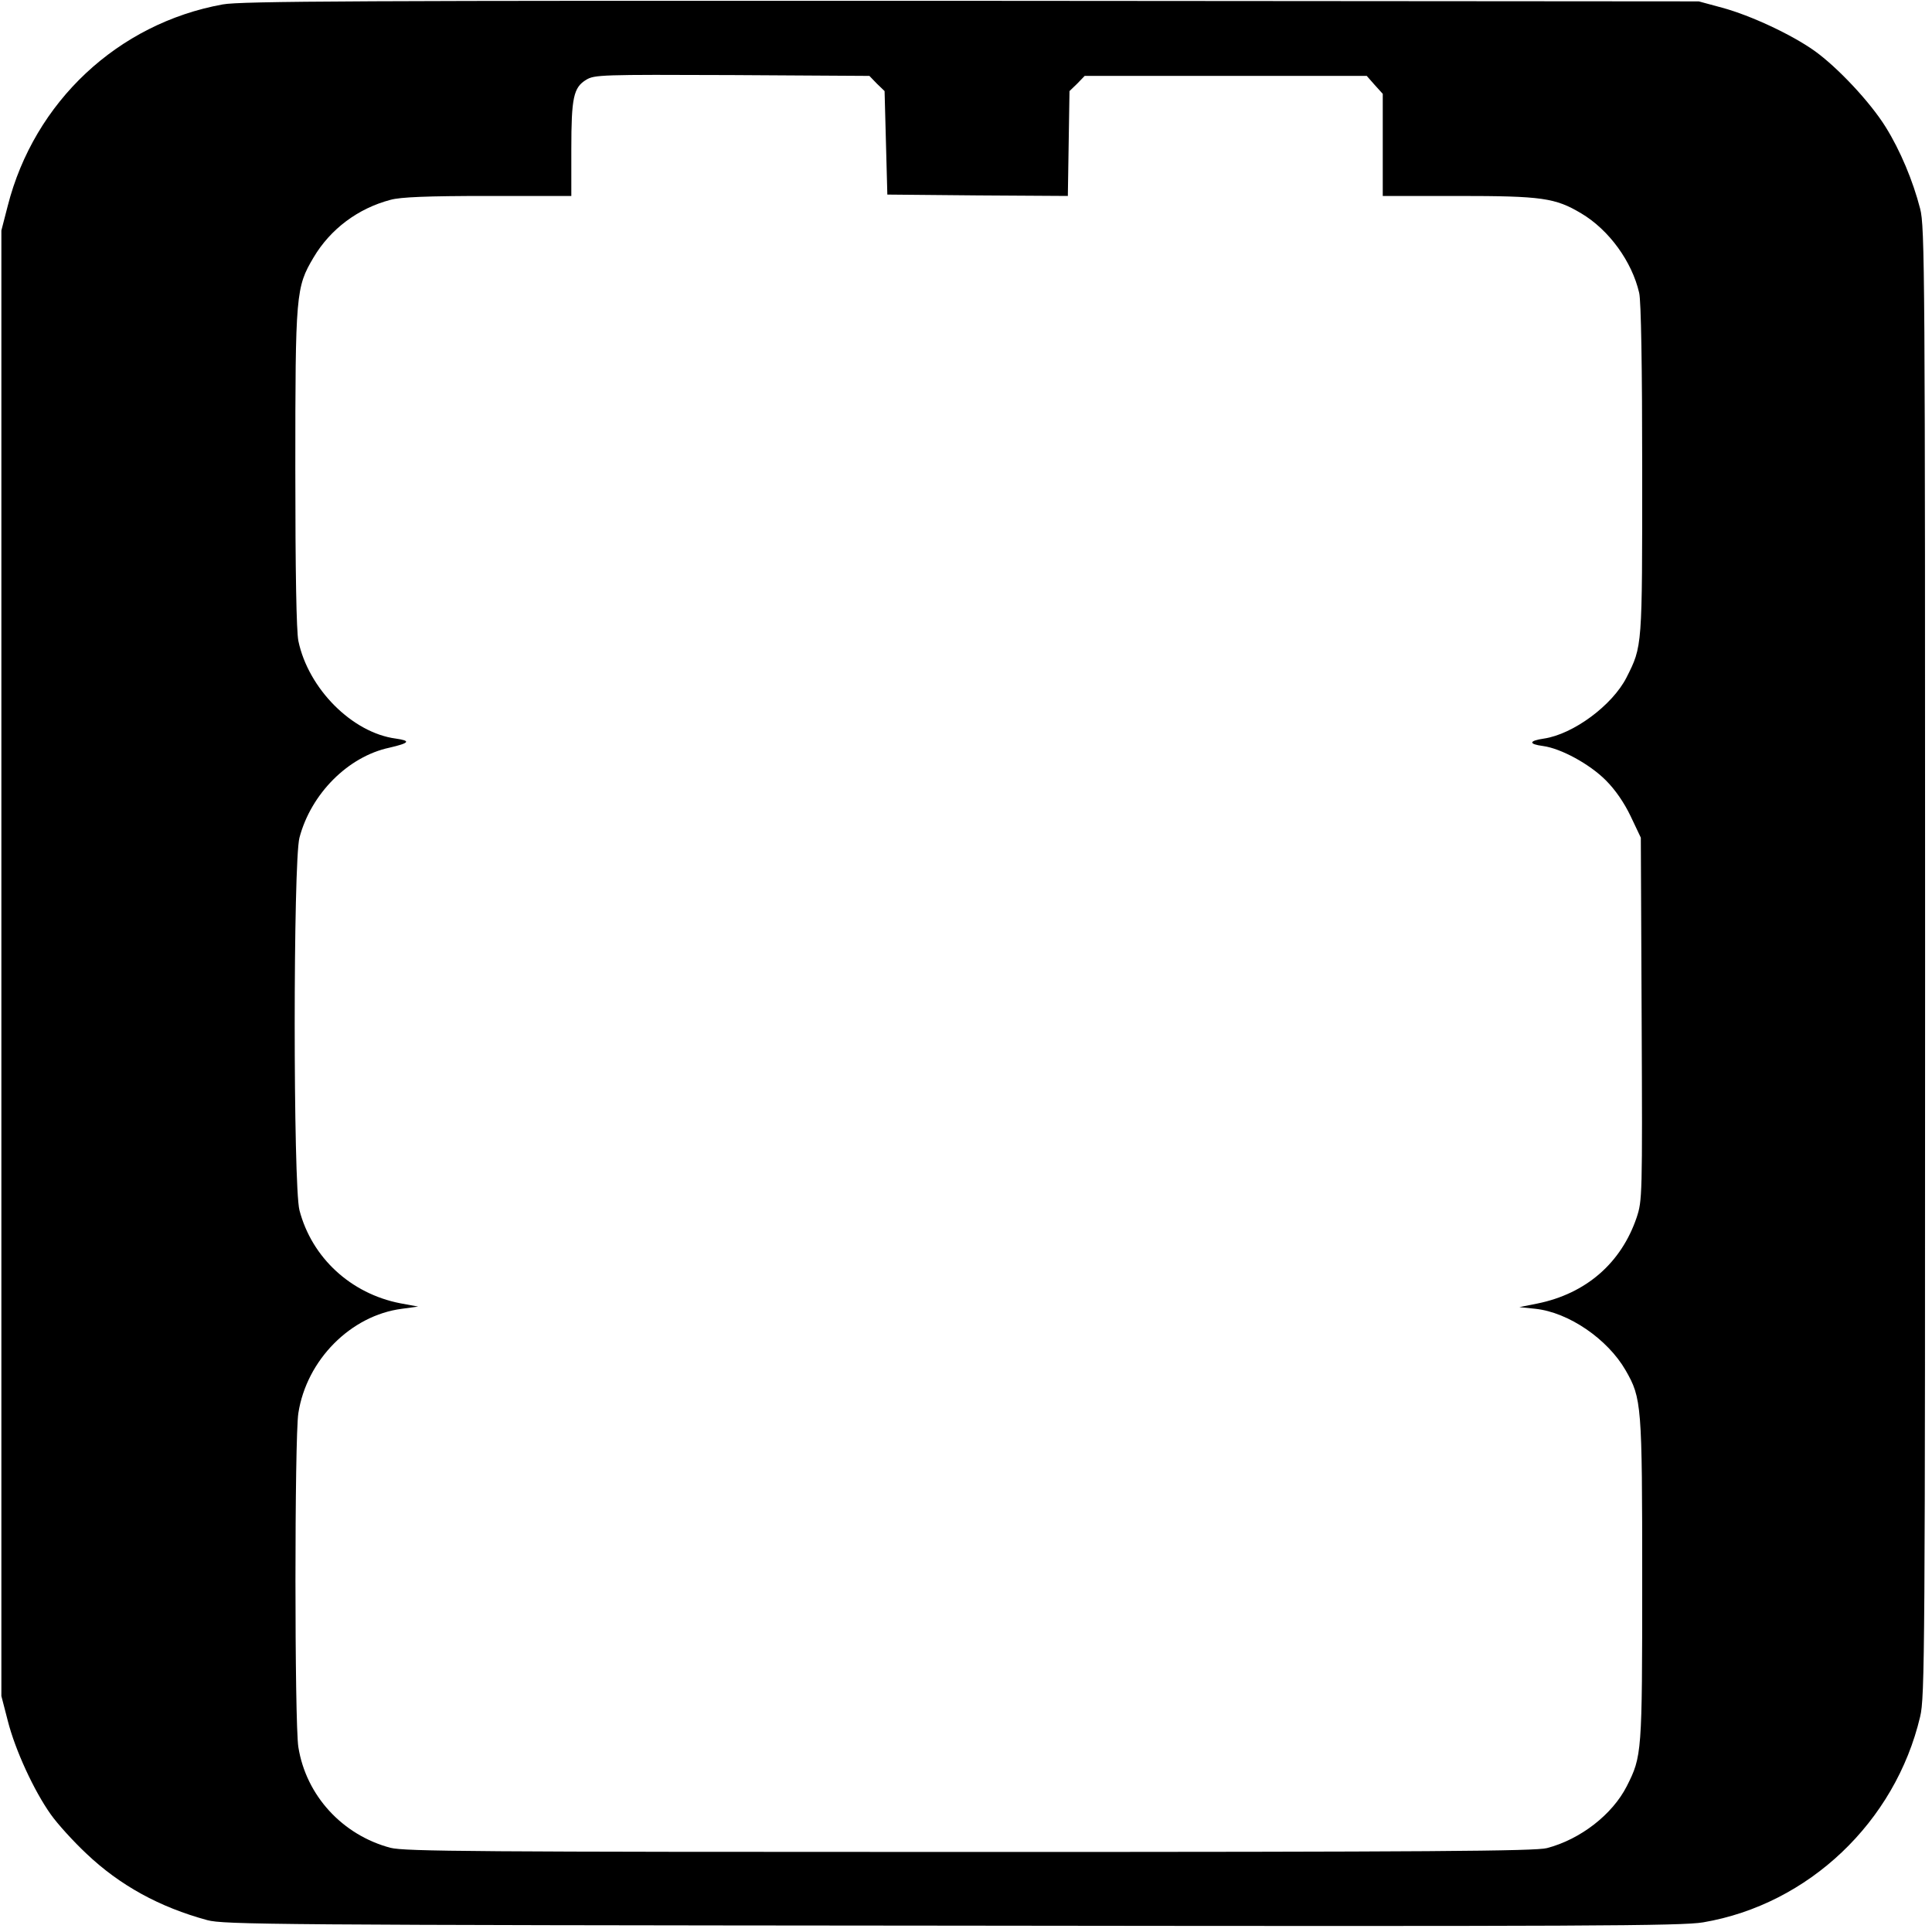
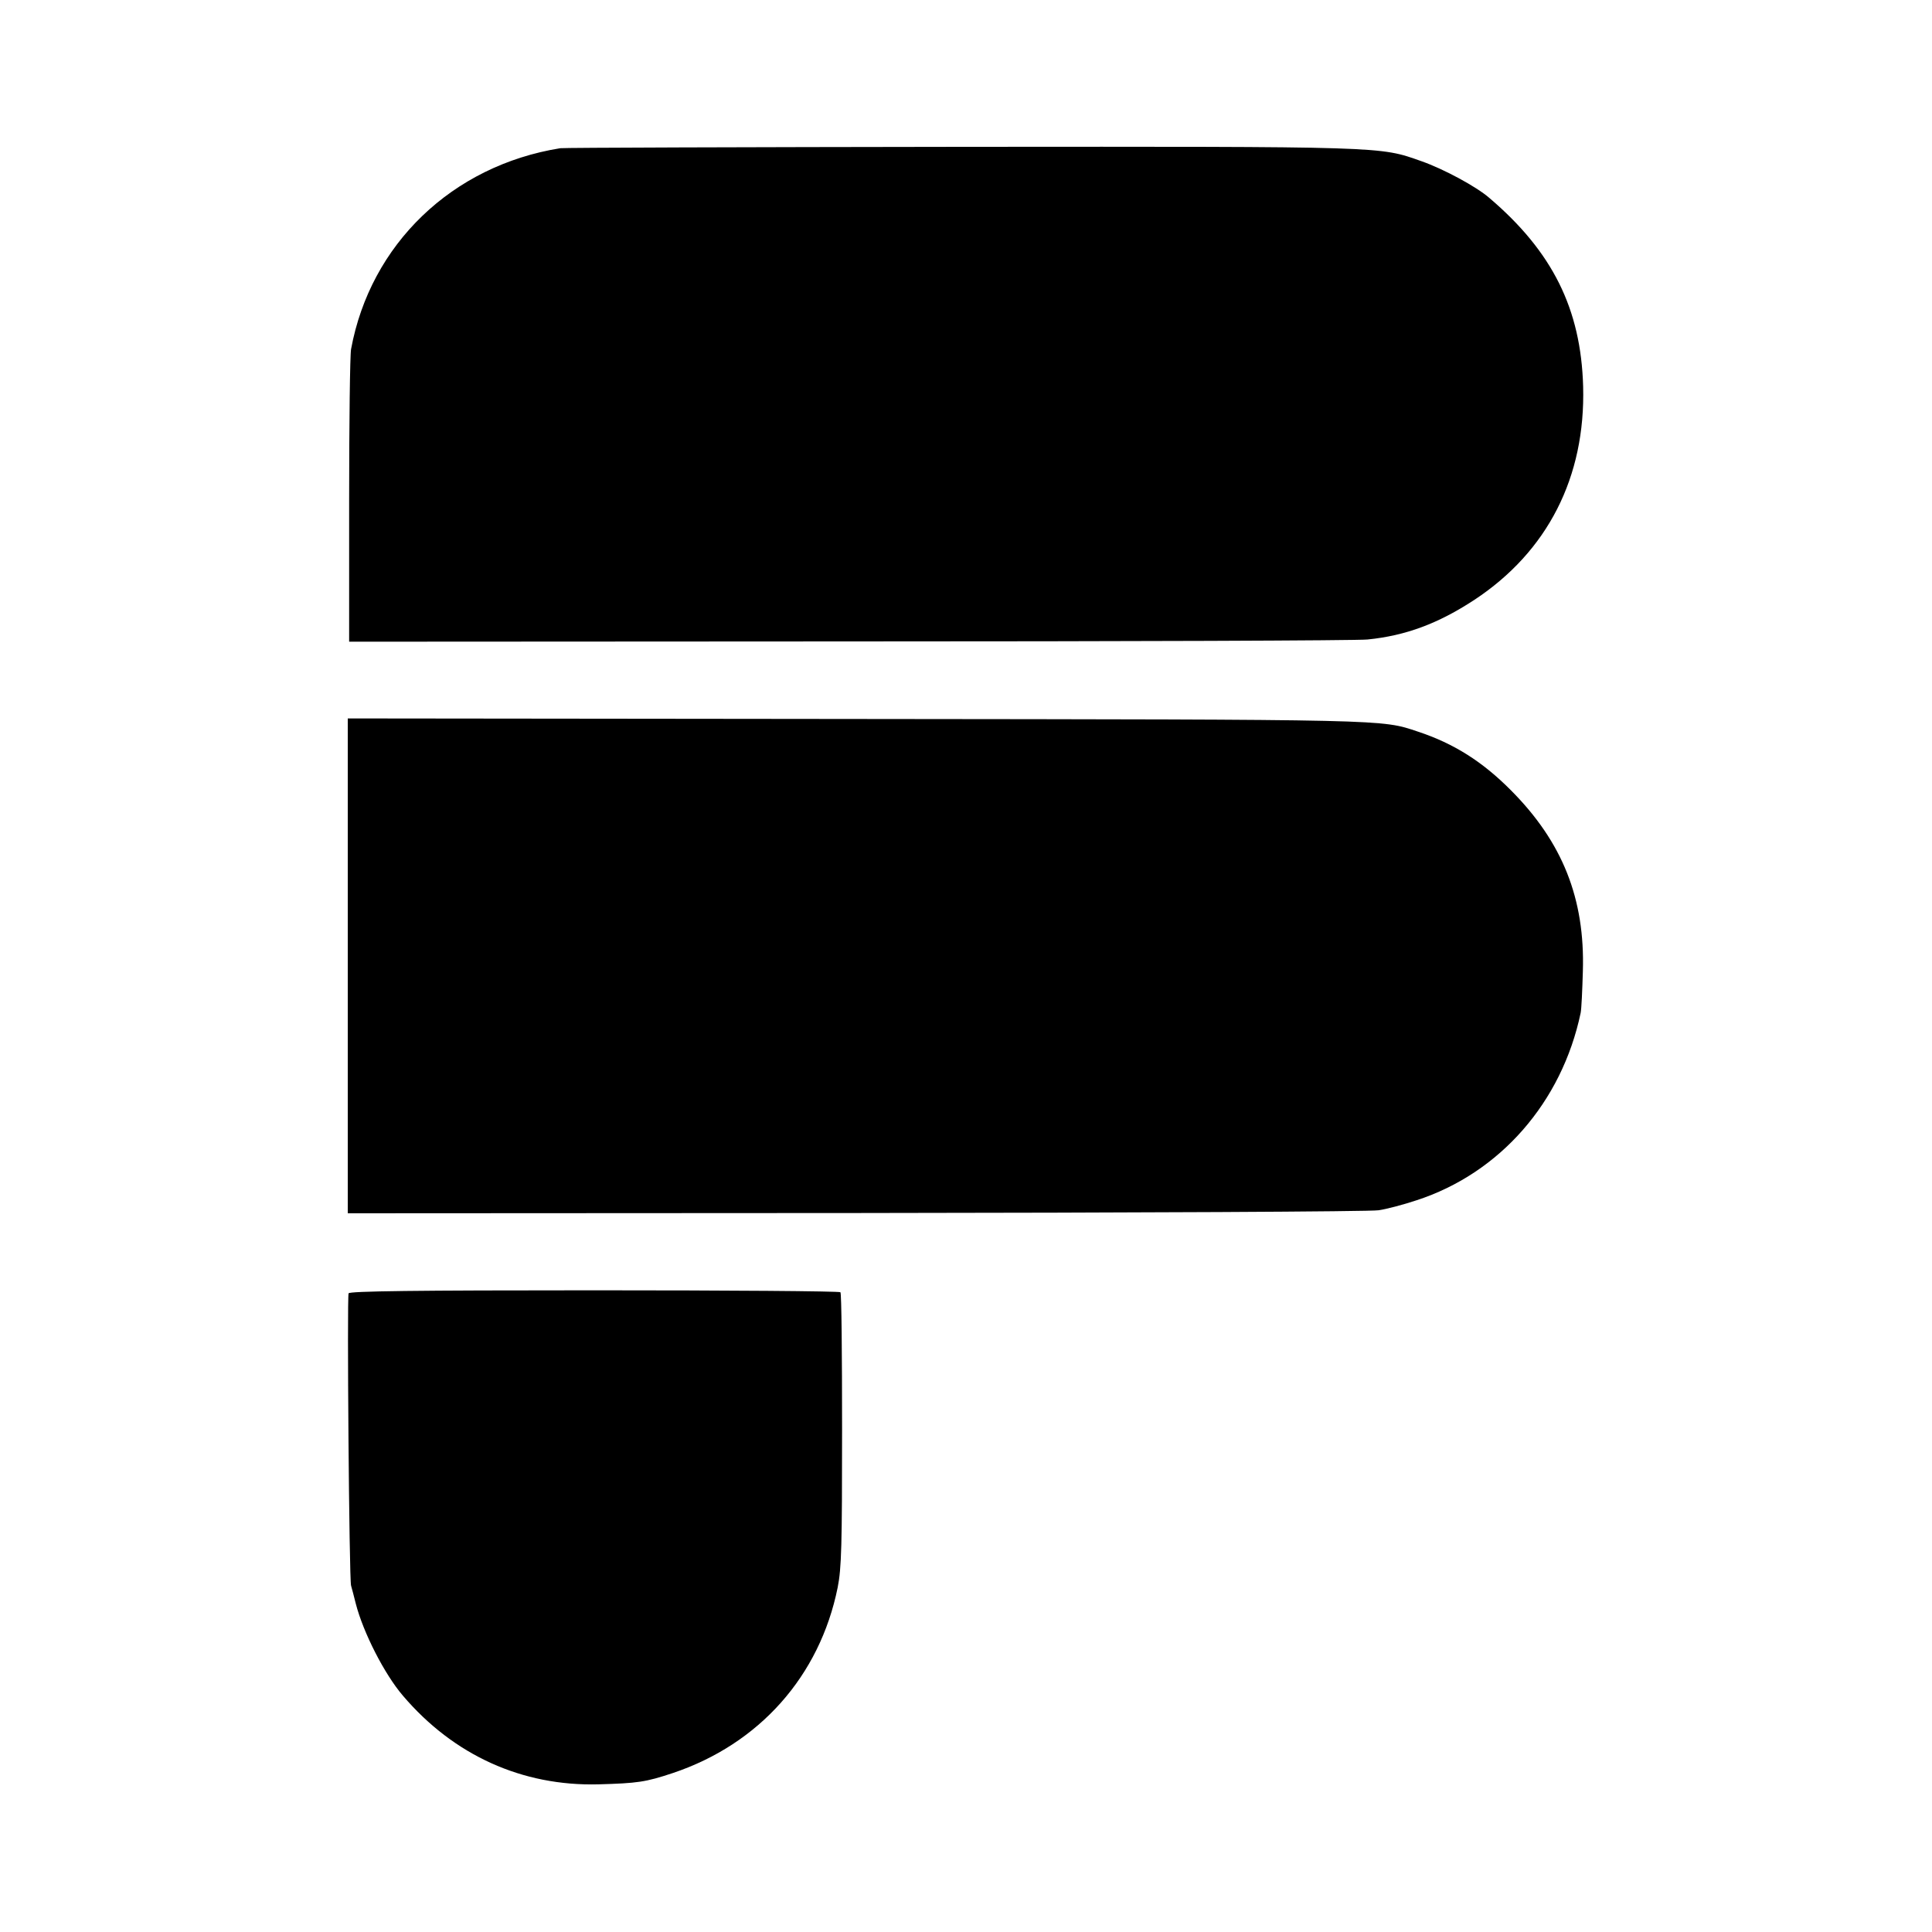
<svg xmlns="http://www.w3.org/2000/svg" version="1.0" width="700pt" height="700pt" viewBox="0 0 700 700" preserveAspectRatio="xMidYMid meet">
  <g transform="translate(0,700) scale(0.1,-0.1)" fill="#000000" stroke="none">
-     <path d="M807 6984 c-380 -69 -683 -353 -779 -730 l-23 -89 0 -2655 0 -2655 23 -89 c27 -107 95 -254 156 -340 24 -34 82 -98 129 -142 121 -115 265 -194 438 -241 60 -16 228 -18 2699 -20 2302 -3 2646 -1 2721 12 382 65 696 364 786 745 17 71 18 222 18 2735 0 2507 -1 2664 -18 2729 -26 101 -72 211 -125 296 -56 90 -174 216 -258 276 -83 59 -231 128 -334 156 l-85 23 -2635 2 c-2229 1 -2647 -1 -2713 -13z m2370 -287 l28 -27 5 -188 5 -187 327 -3 327 -2 3 190 3 190 28 27 27 28 511 0 511 0 29 -33 29 -32 0 -185 0 -185 273 0 c304 0 352 -7 446 -63 101 -60 184 -175 210 -288 7 -27 11 -274 11 -640 0 -647 1 -639 -57 -754 -51 -100 -192 -205 -299 -221 -55 -8 -57 -20 -3 -27 65 -9 168 -65 227 -124 34 -34 66 -80 90 -130 l37 -78 3 -657 c3 -645 2 -658 -18 -719 -56 -165 -183 -276 -360 -312 l-65 -13 58 -6 c121 -13 262 -110 327 -223 58 -101 60 -123 60 -760 0 -630 -1 -638 -56 -747 -52 -102 -167 -192 -289 -224 -41 -11 -419 -14 -2090 -14 -1802 0 -2048 2 -2100 15 -174 46 -306 189 -334 365 -14 87 -14 1122 0 1210 30 193 190 354 375 378 l59 8 -65 12 c-179 35 -320 165 -365 337 -23 88 -23 1262 0 1350 42 159 176 294 326 326 73 17 79 25 23 33 -158 21 -317 181 -353 354 -7 35 -11 247 -11 623 0 636 2 658 66 766 61 103 161 178 279 209 36 10 132 14 353 14 l302 0 0 169 c0 188 8 224 54 252 30 18 53 19 528 17 l498 -3 27 -28z" />
+     <path d="M2030 6463 c-392 -63 -688 -348 -758 -728 -4 -22 -7 -269 -7 -550 l0 -510 1815 1 c998 0 1842 3 1875 7 139 14 256 58 386 143 266 175 404 445 395 774 -8 281 -111 488 -340 683 -47 41 -166 105 -246 133 -153 54 -123 53 -1665 52 -786 -1 -1441 -3 -1455 -5z" />
+     <path d="M1260 3500 l0 -896 1843 1 c1013 1 1865 5 1892 10 28 4 89 20 137 36 302 98 527 355 595 679 3 14 6 82 8 151 8 263 -74 468 -260 655 -103 104 -207 170 -337 213 -135 45 -91 44 -2025 46 l-1853 2 0 -897z" />
+     <path d="M1263 2314 c-6 -17 2 -1036 9 -1059 3 -11 11 -40 17 -65 27 -105 104 -256 171 -334 184 -216 432 -328 708 -321 142 4 171 8 270 41 313 105 532 351 597 672 14 70 16 153 16 573 0 270 -2 494 -6 497 -4 4 -405 7 -892 7 -649 0 -887 -3 -890 -11z" />
  </g>
</svg>
